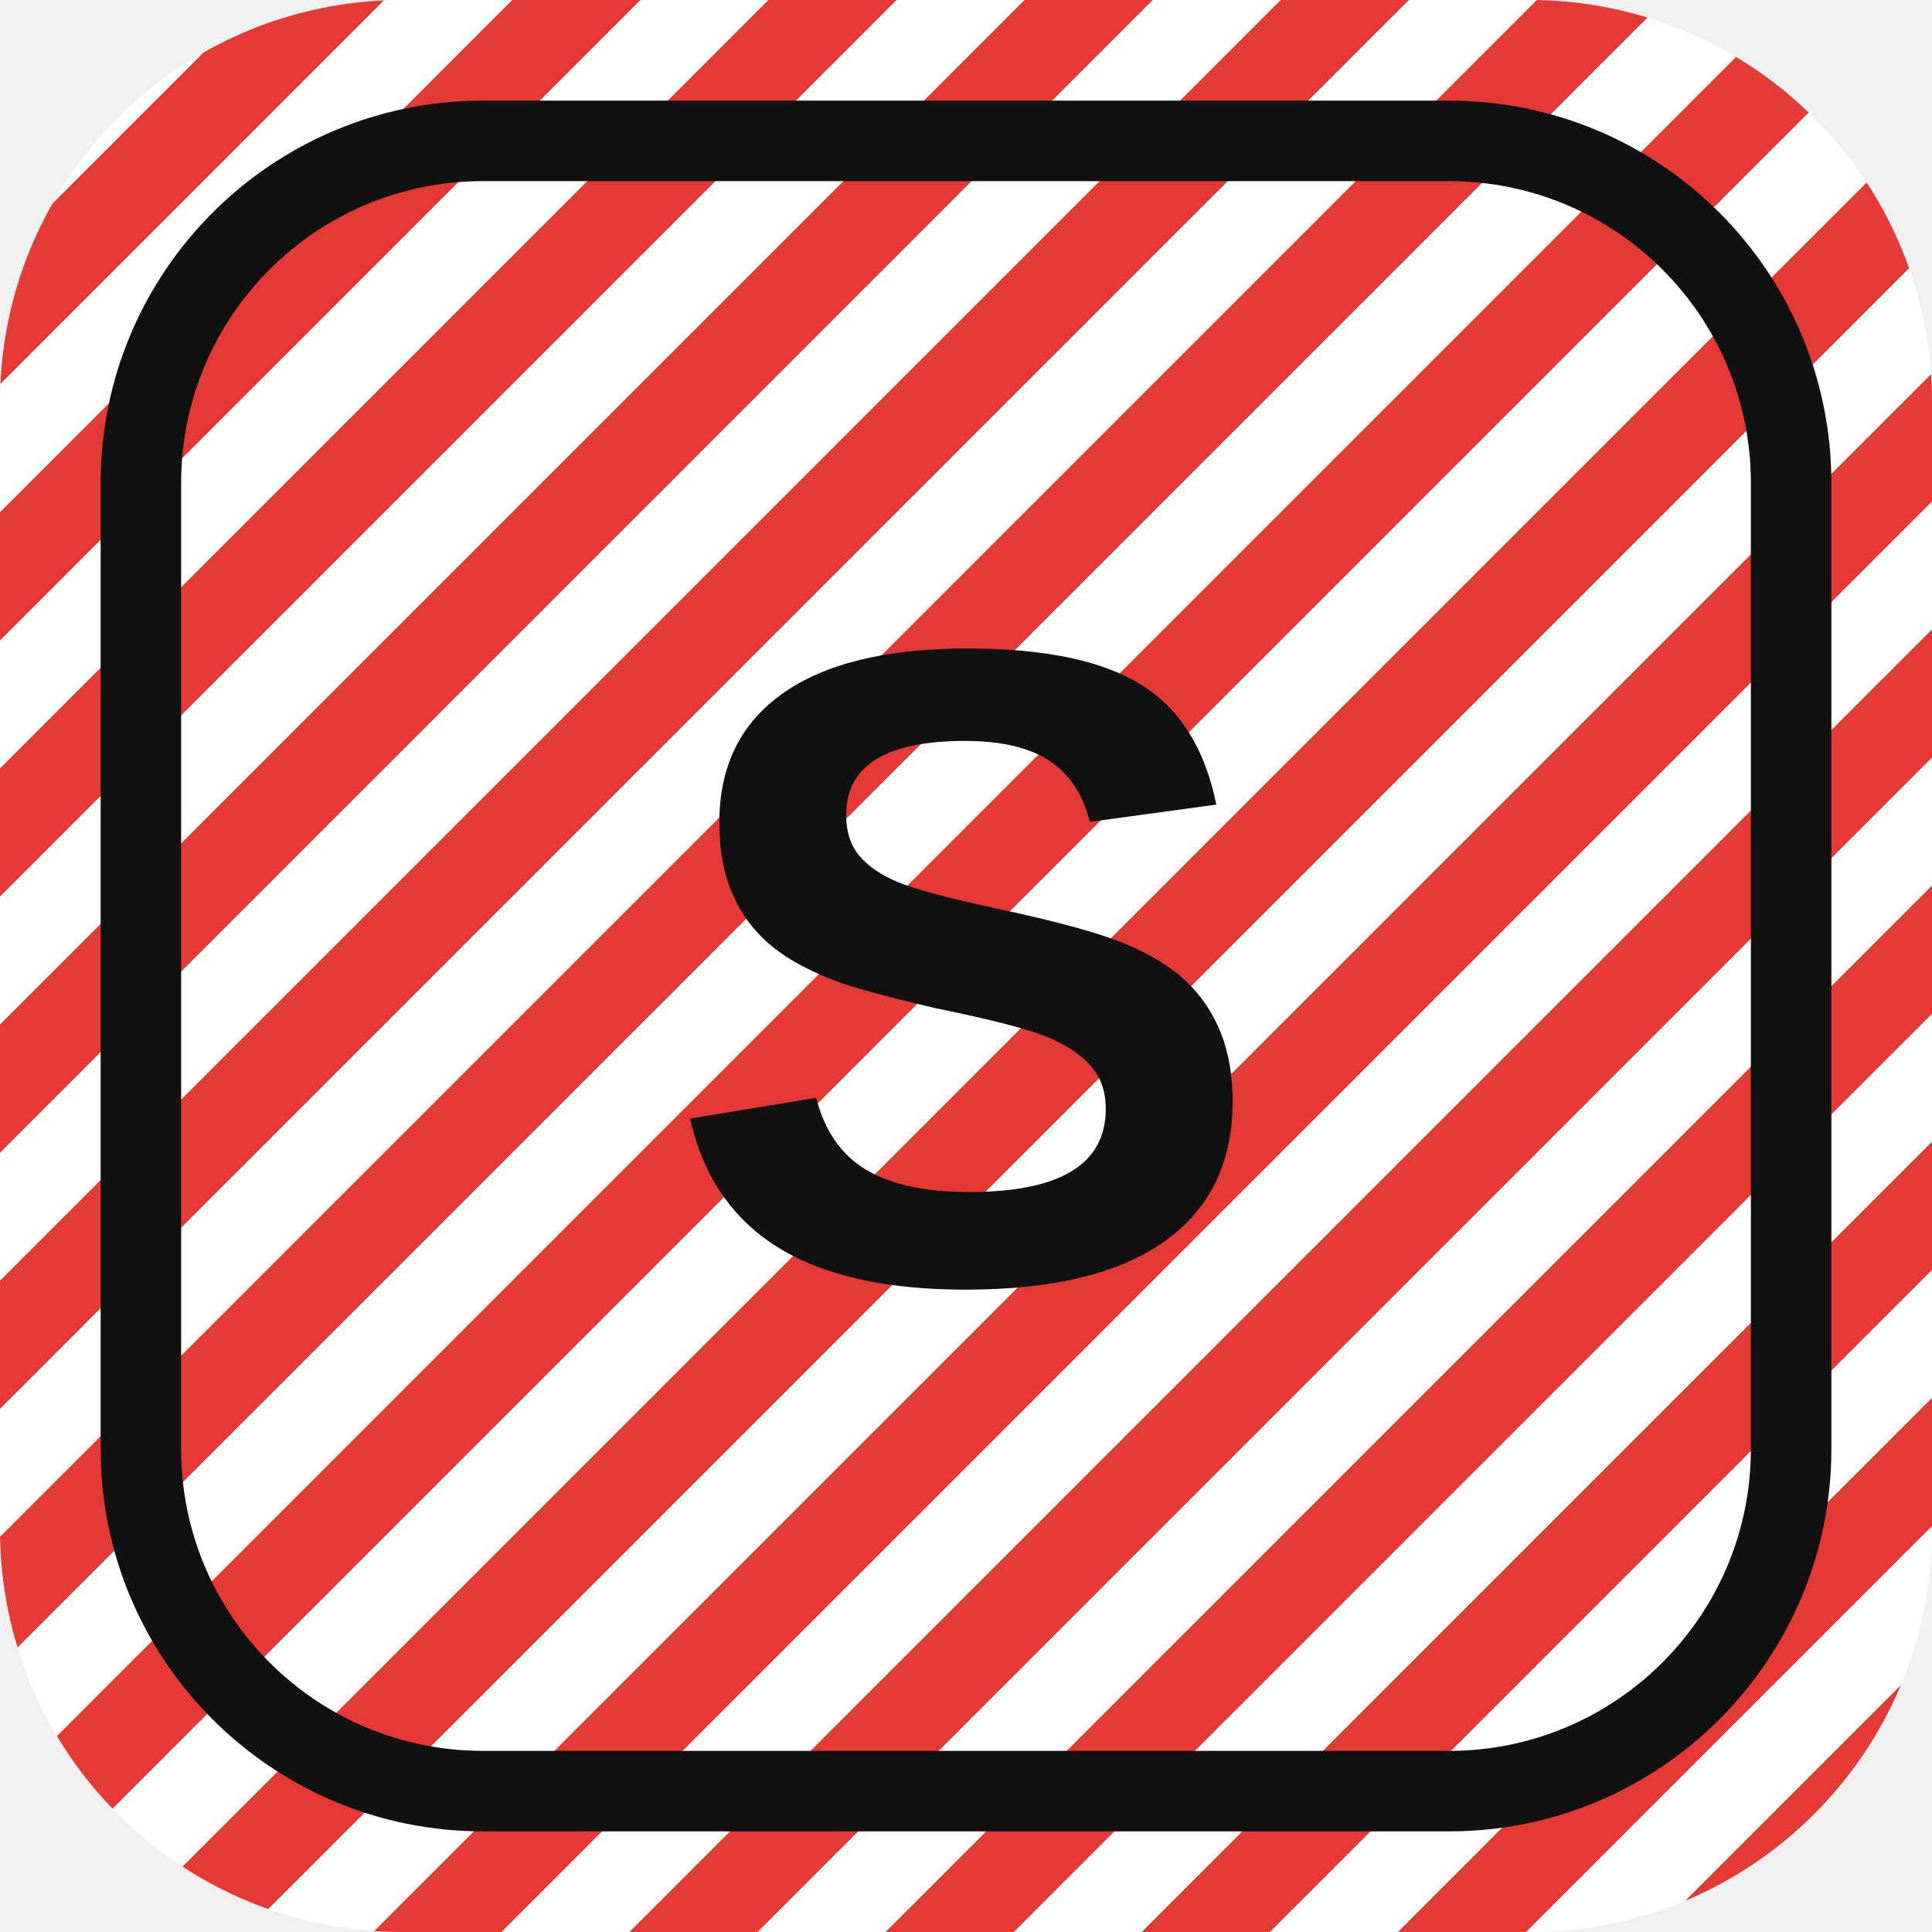
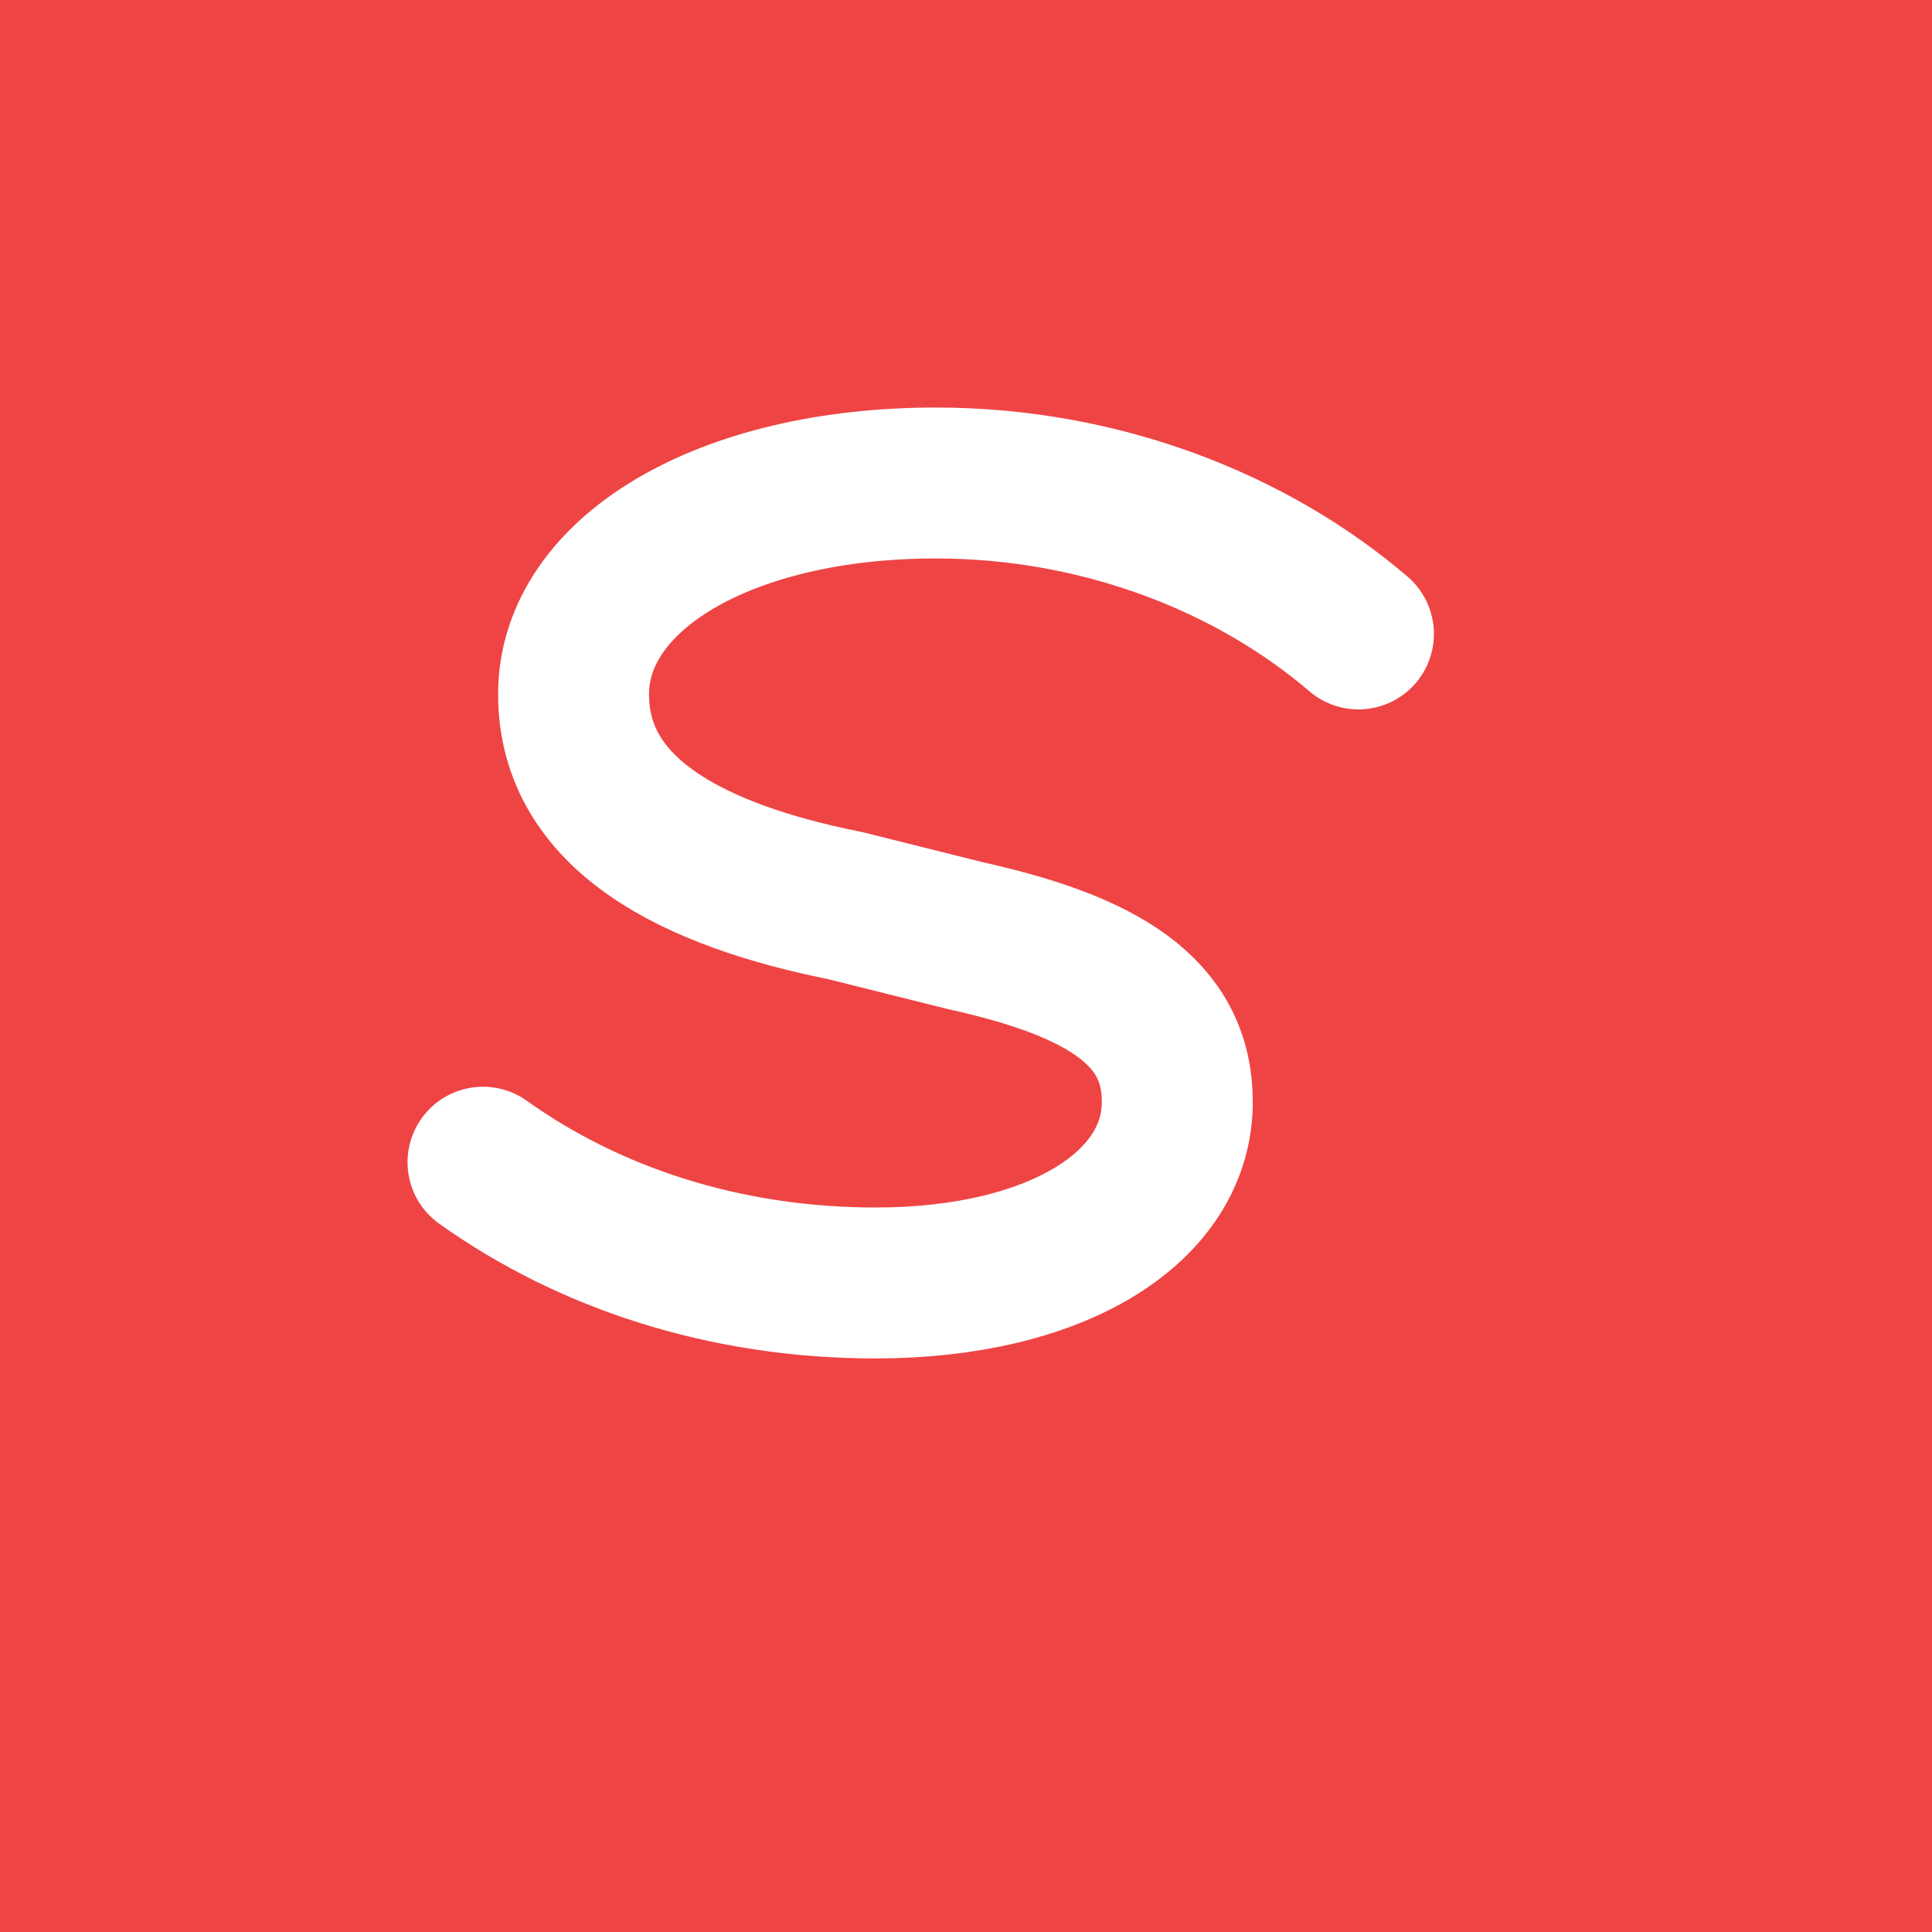
- <svg xmlns="http://www.w3.org/2000/svg" width="192" height="192" viewBox="0 0 192 192">
-   <defs>
-     <pattern id="diag" patternUnits="userSpaceOnUse" width="18" height="18" patternTransform="rotate(45)">
-       <rect width="18" height="18" fill="#ffffff" />
-       <rect width="9" height="18" fill="#e53935" />
-     </pattern>
-   </defs>
-   <rect width="192" height="192" rx="40" fill="url(#diag)" />
-   <rect x="14" y="14" width="164" height="164" rx="34" fill="none" stroke="#111111" stroke-width="8" />
-   <text x="50%" y="53%" text-anchor="middle" dominant-baseline="middle" font-family="Montserrat, Arial, sans-serif" font-size="90" fill="#111111" font-weight="700">S</text>
+ <svg xmlns="http://www.w3.org/2000/svg" width="192" height="192" viewBox="0 0 256 256" role="img" aria-label="Seamless Tiles">
+   <rect width="256" height="256" fill="#ef4444" />
+   <path d="M180 84c-14-12-34-20-56-20-28 0-48 12-48 28 0 16 16 24 36 28l16 4c18 4 28 10 28 22 0 14-16 24-40 24-20 0-38-6-52-16" fill="none" stroke="#ffffff" stroke-width="20" stroke-linecap="round" stroke-linejoin="round" />
</svg>
